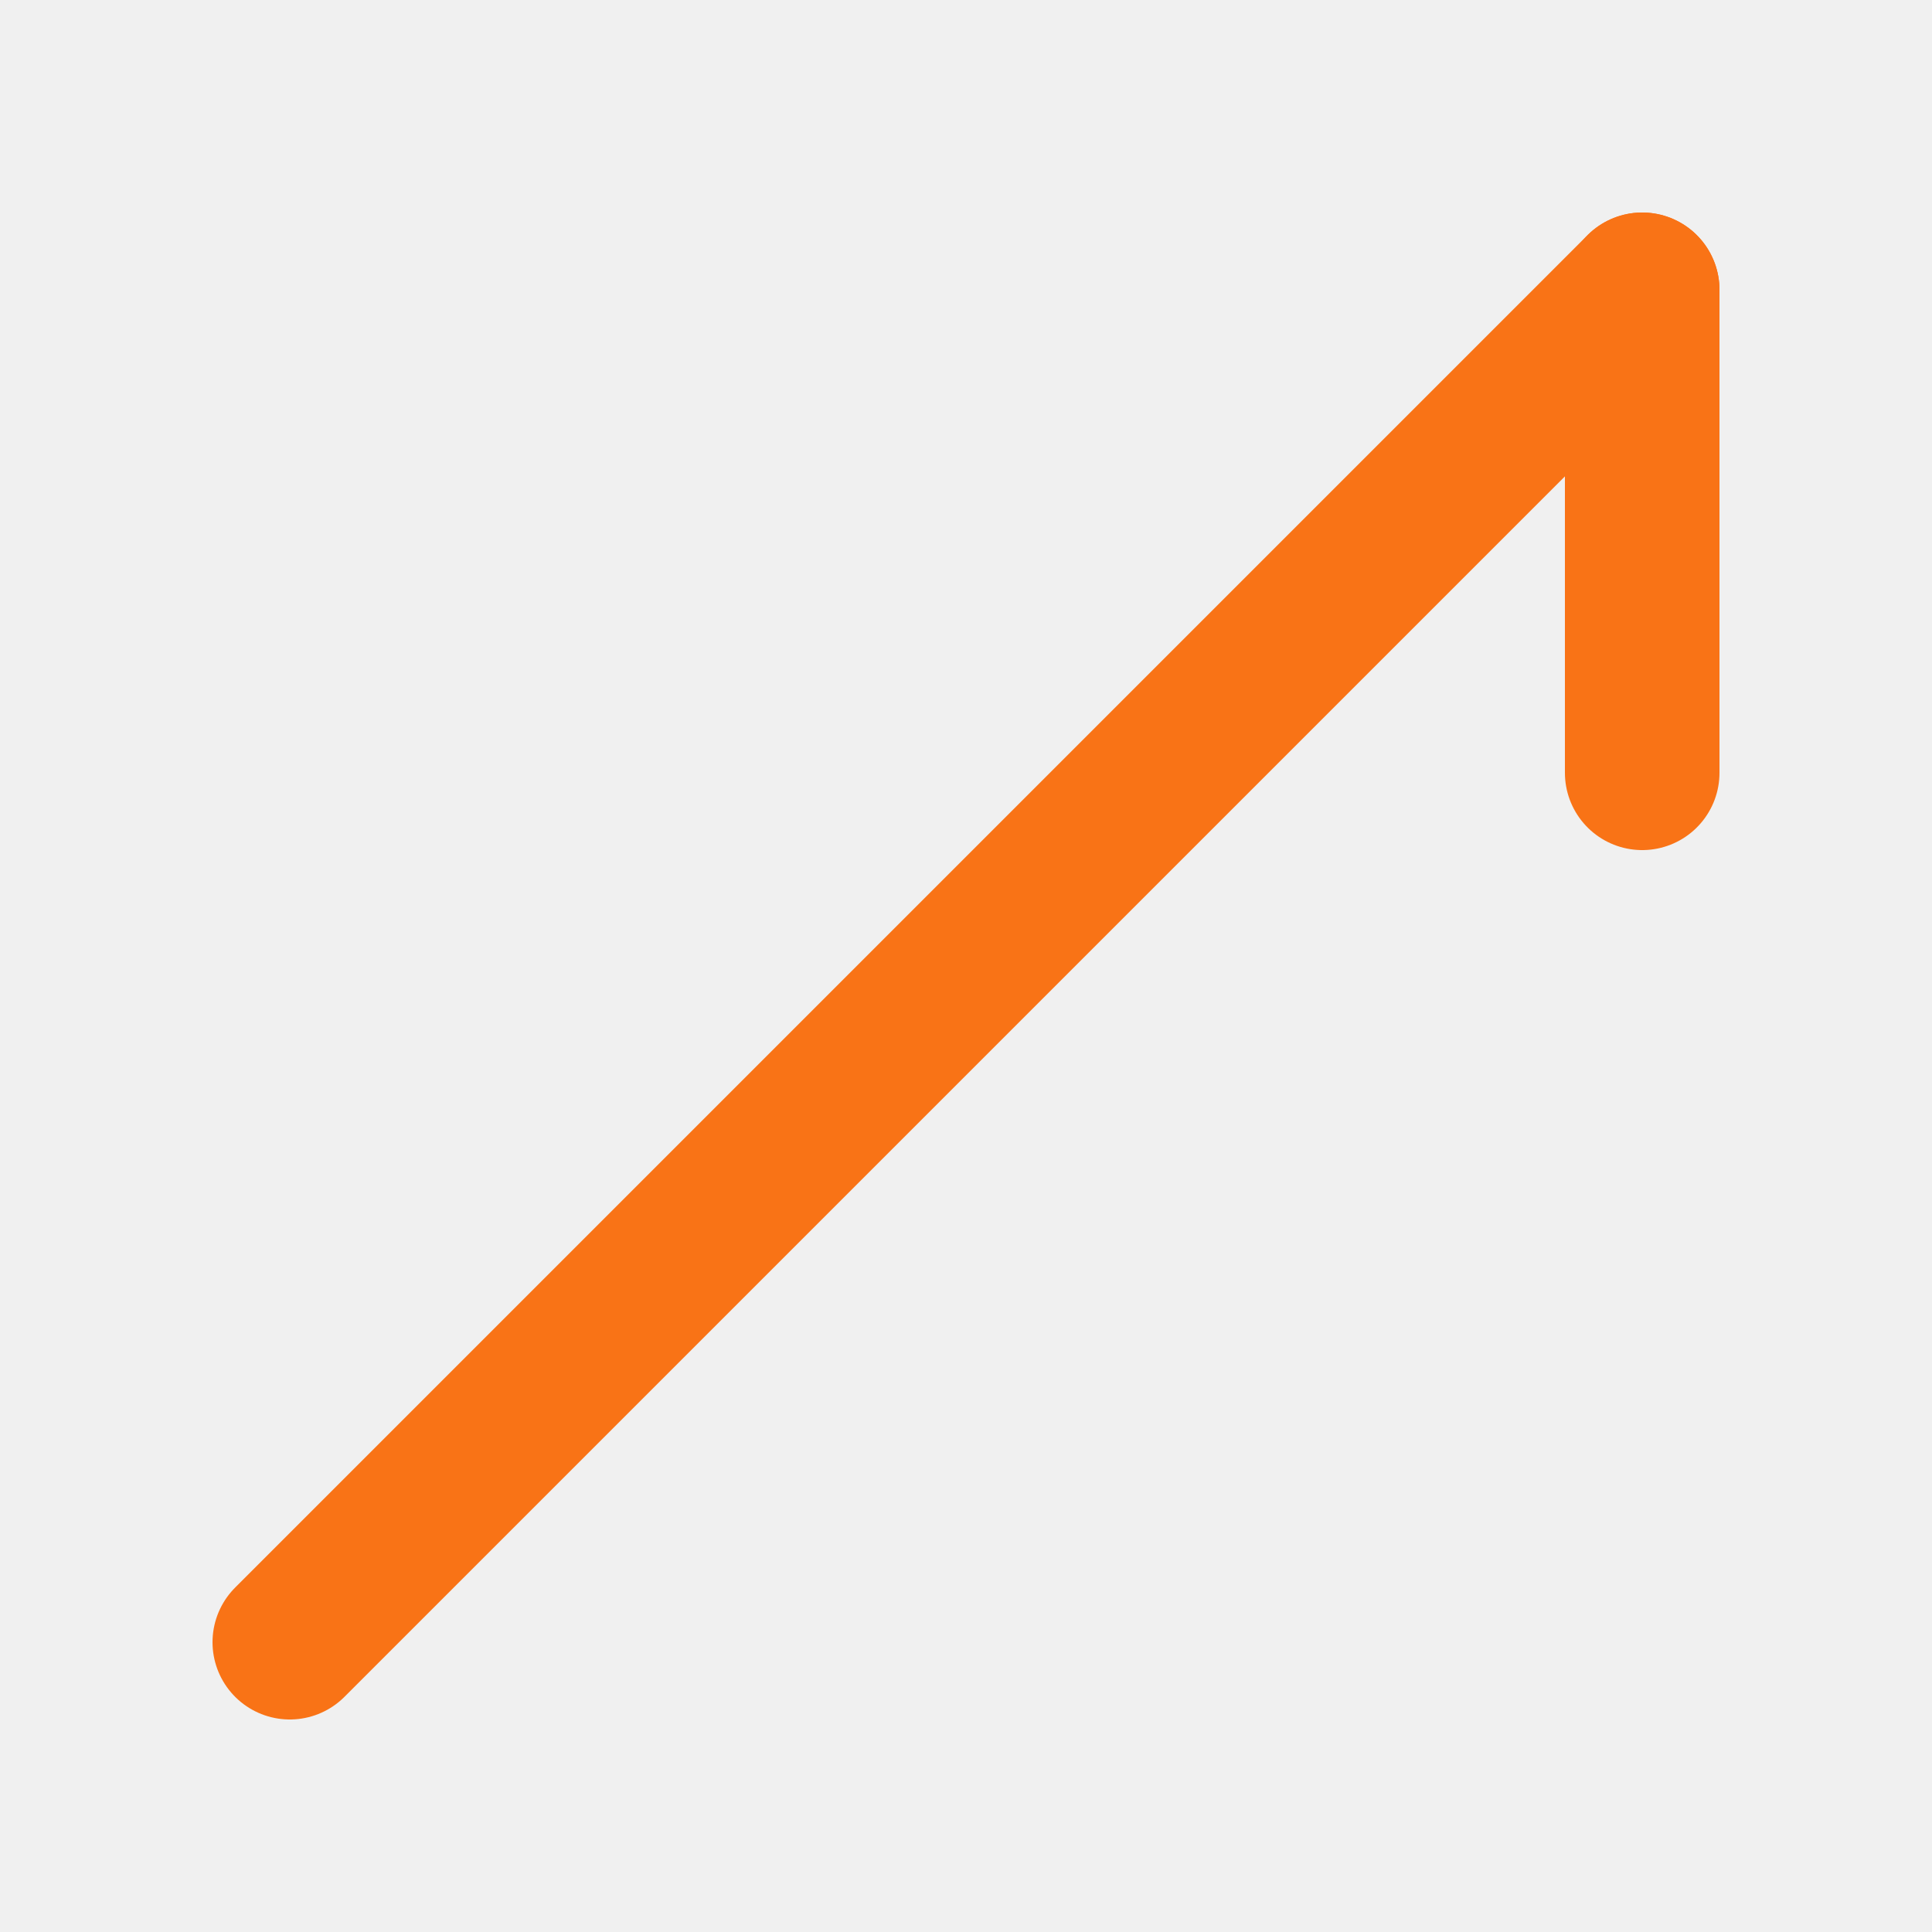
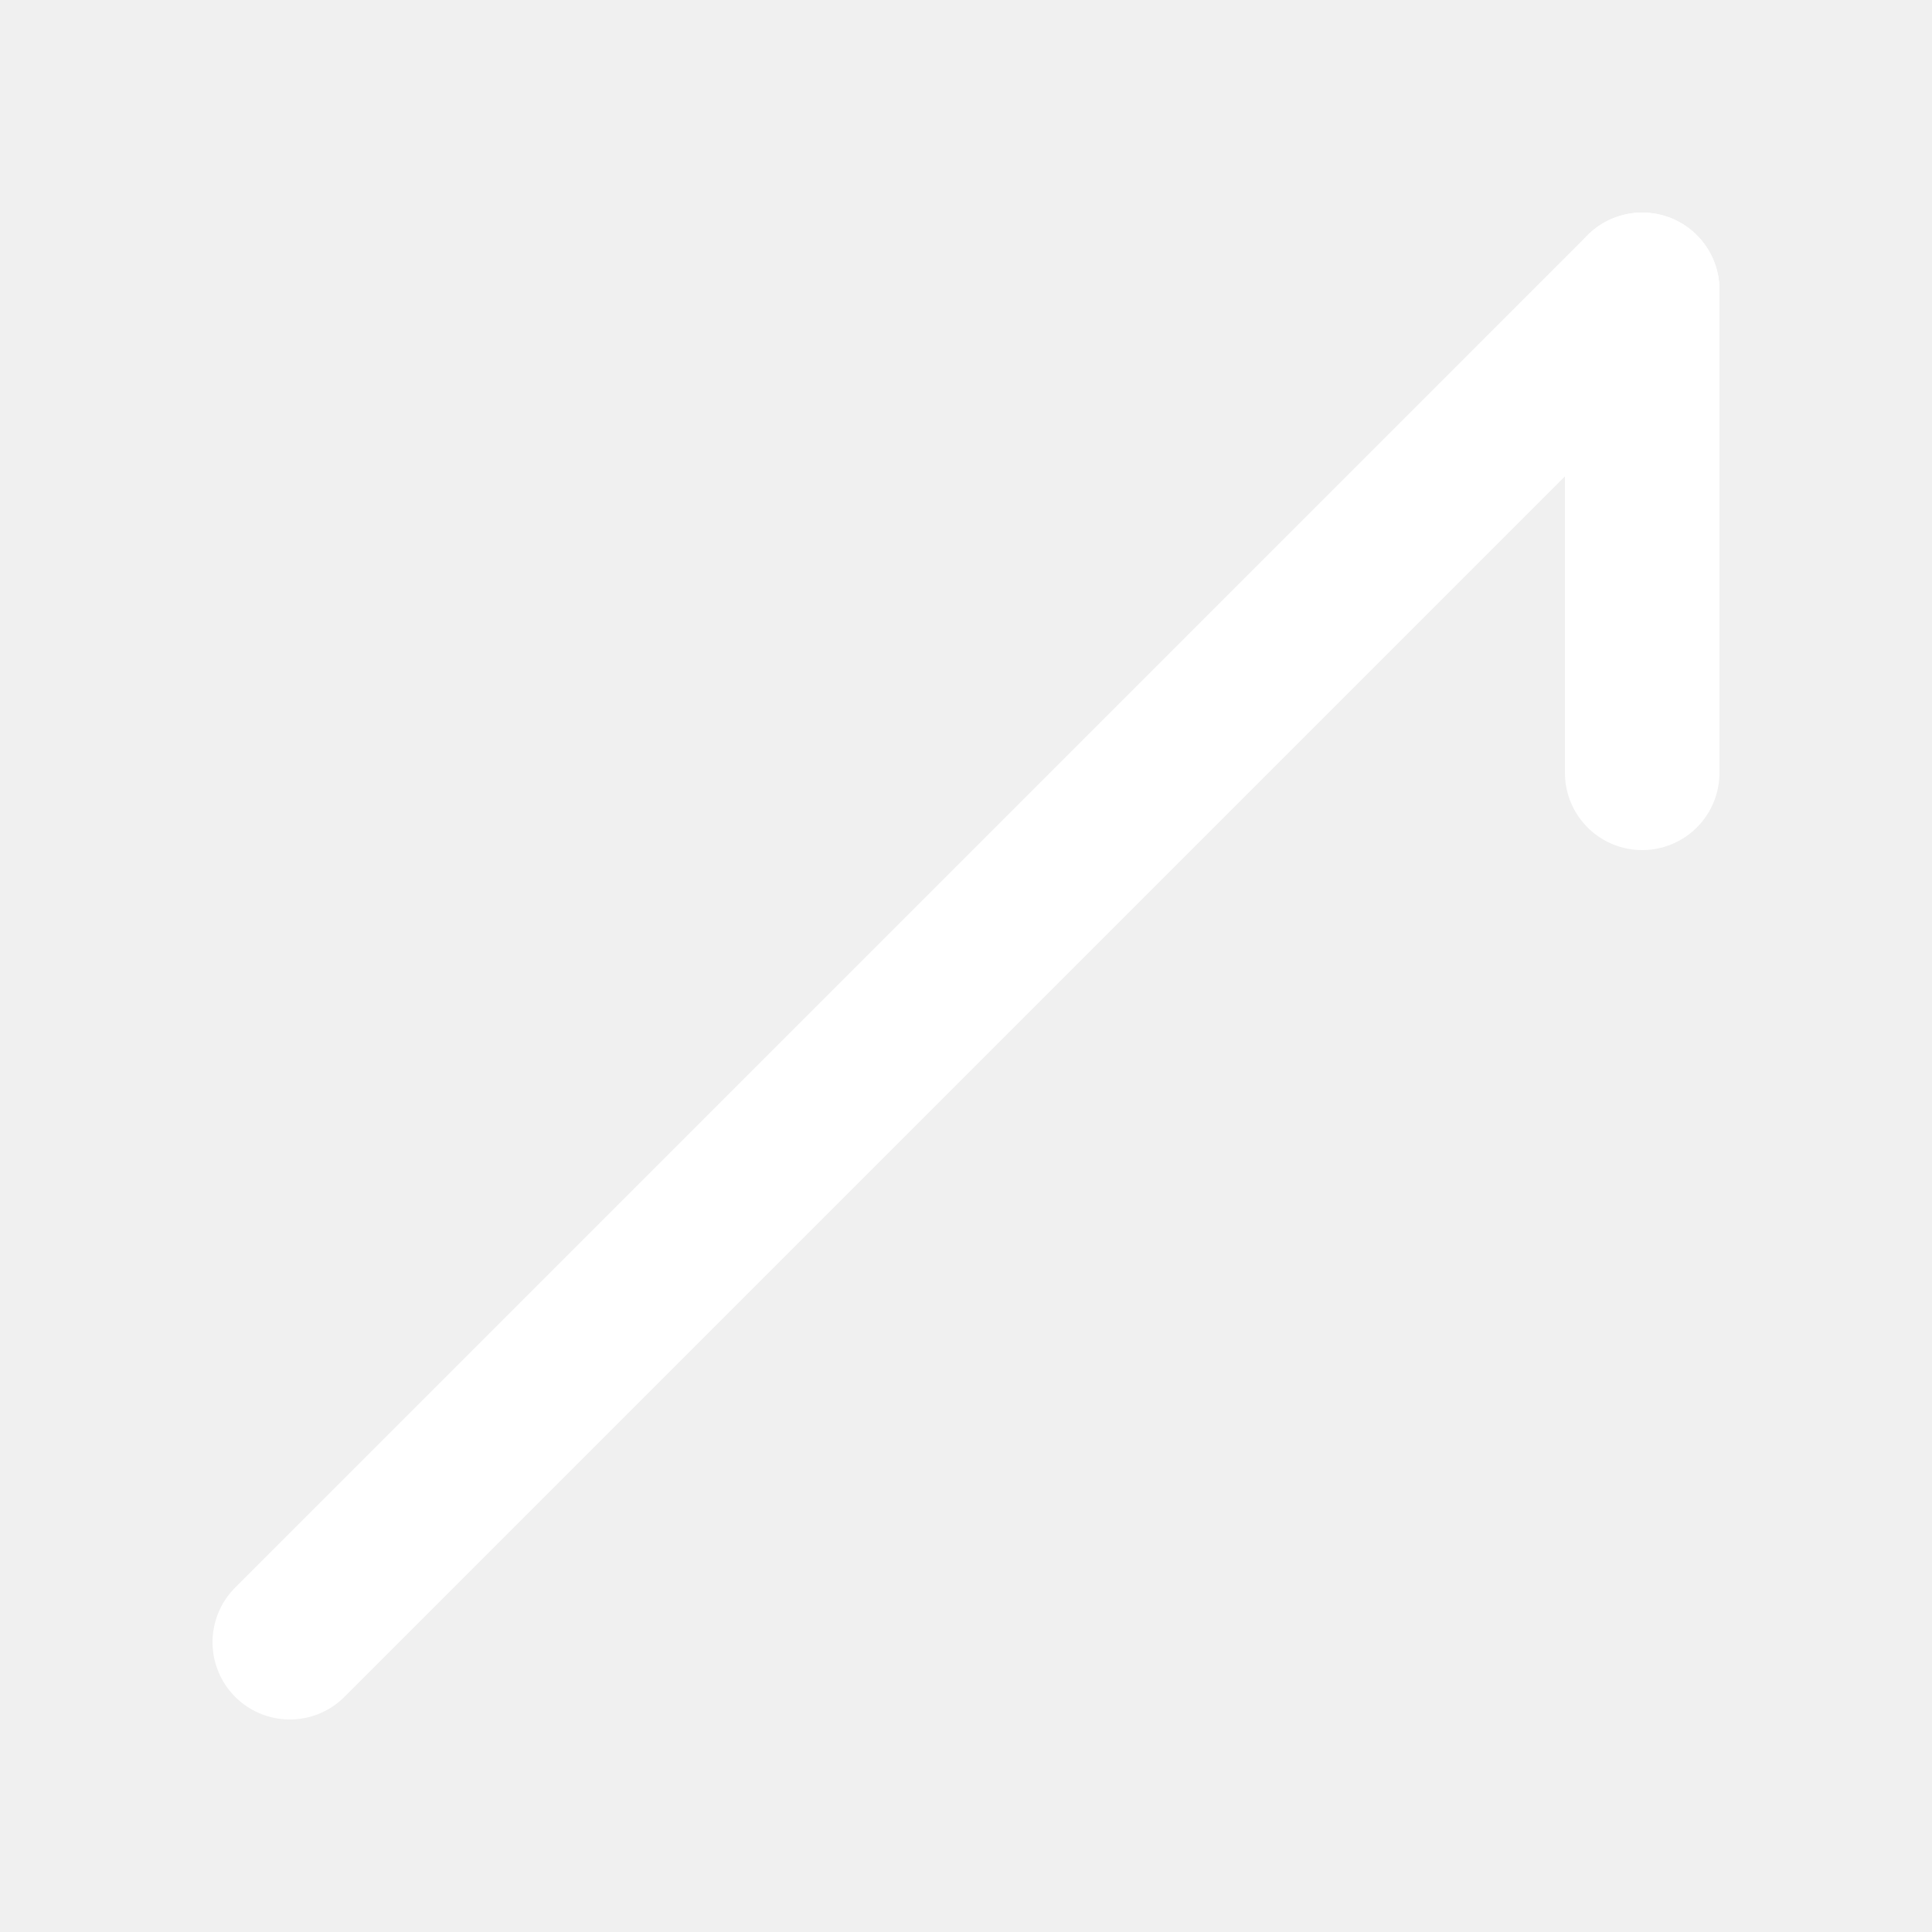
<svg xmlns="http://www.w3.org/2000/svg" width="100" height="100" viewBox="0 0 100 100">
-   <path d="M85 15 C85 15, 70 30, 70 30 L50 50 L30 70 C30 70, 15 85, 15 85" stroke="#F97316" stroke-width="8" fill="none" stroke-linecap="round" />
-   <path d="M85 15 L85 40" stroke="#F97316" stroke-width="8" fill="none" stroke-linecap="round" />
+   <path d="M85 15 C85 15, 70 30, 70 30 L50 50 L30 70 C30 70, 15 85, 15 85" stroke="#FFFFFF" stroke-width="8" fill="none" stroke-linecap="round" />
+   <path d="M85 15 L85 40" stroke="#FFFFFF" stroke-width="8" fill="none" stroke-linecap="round" />
</svg>
